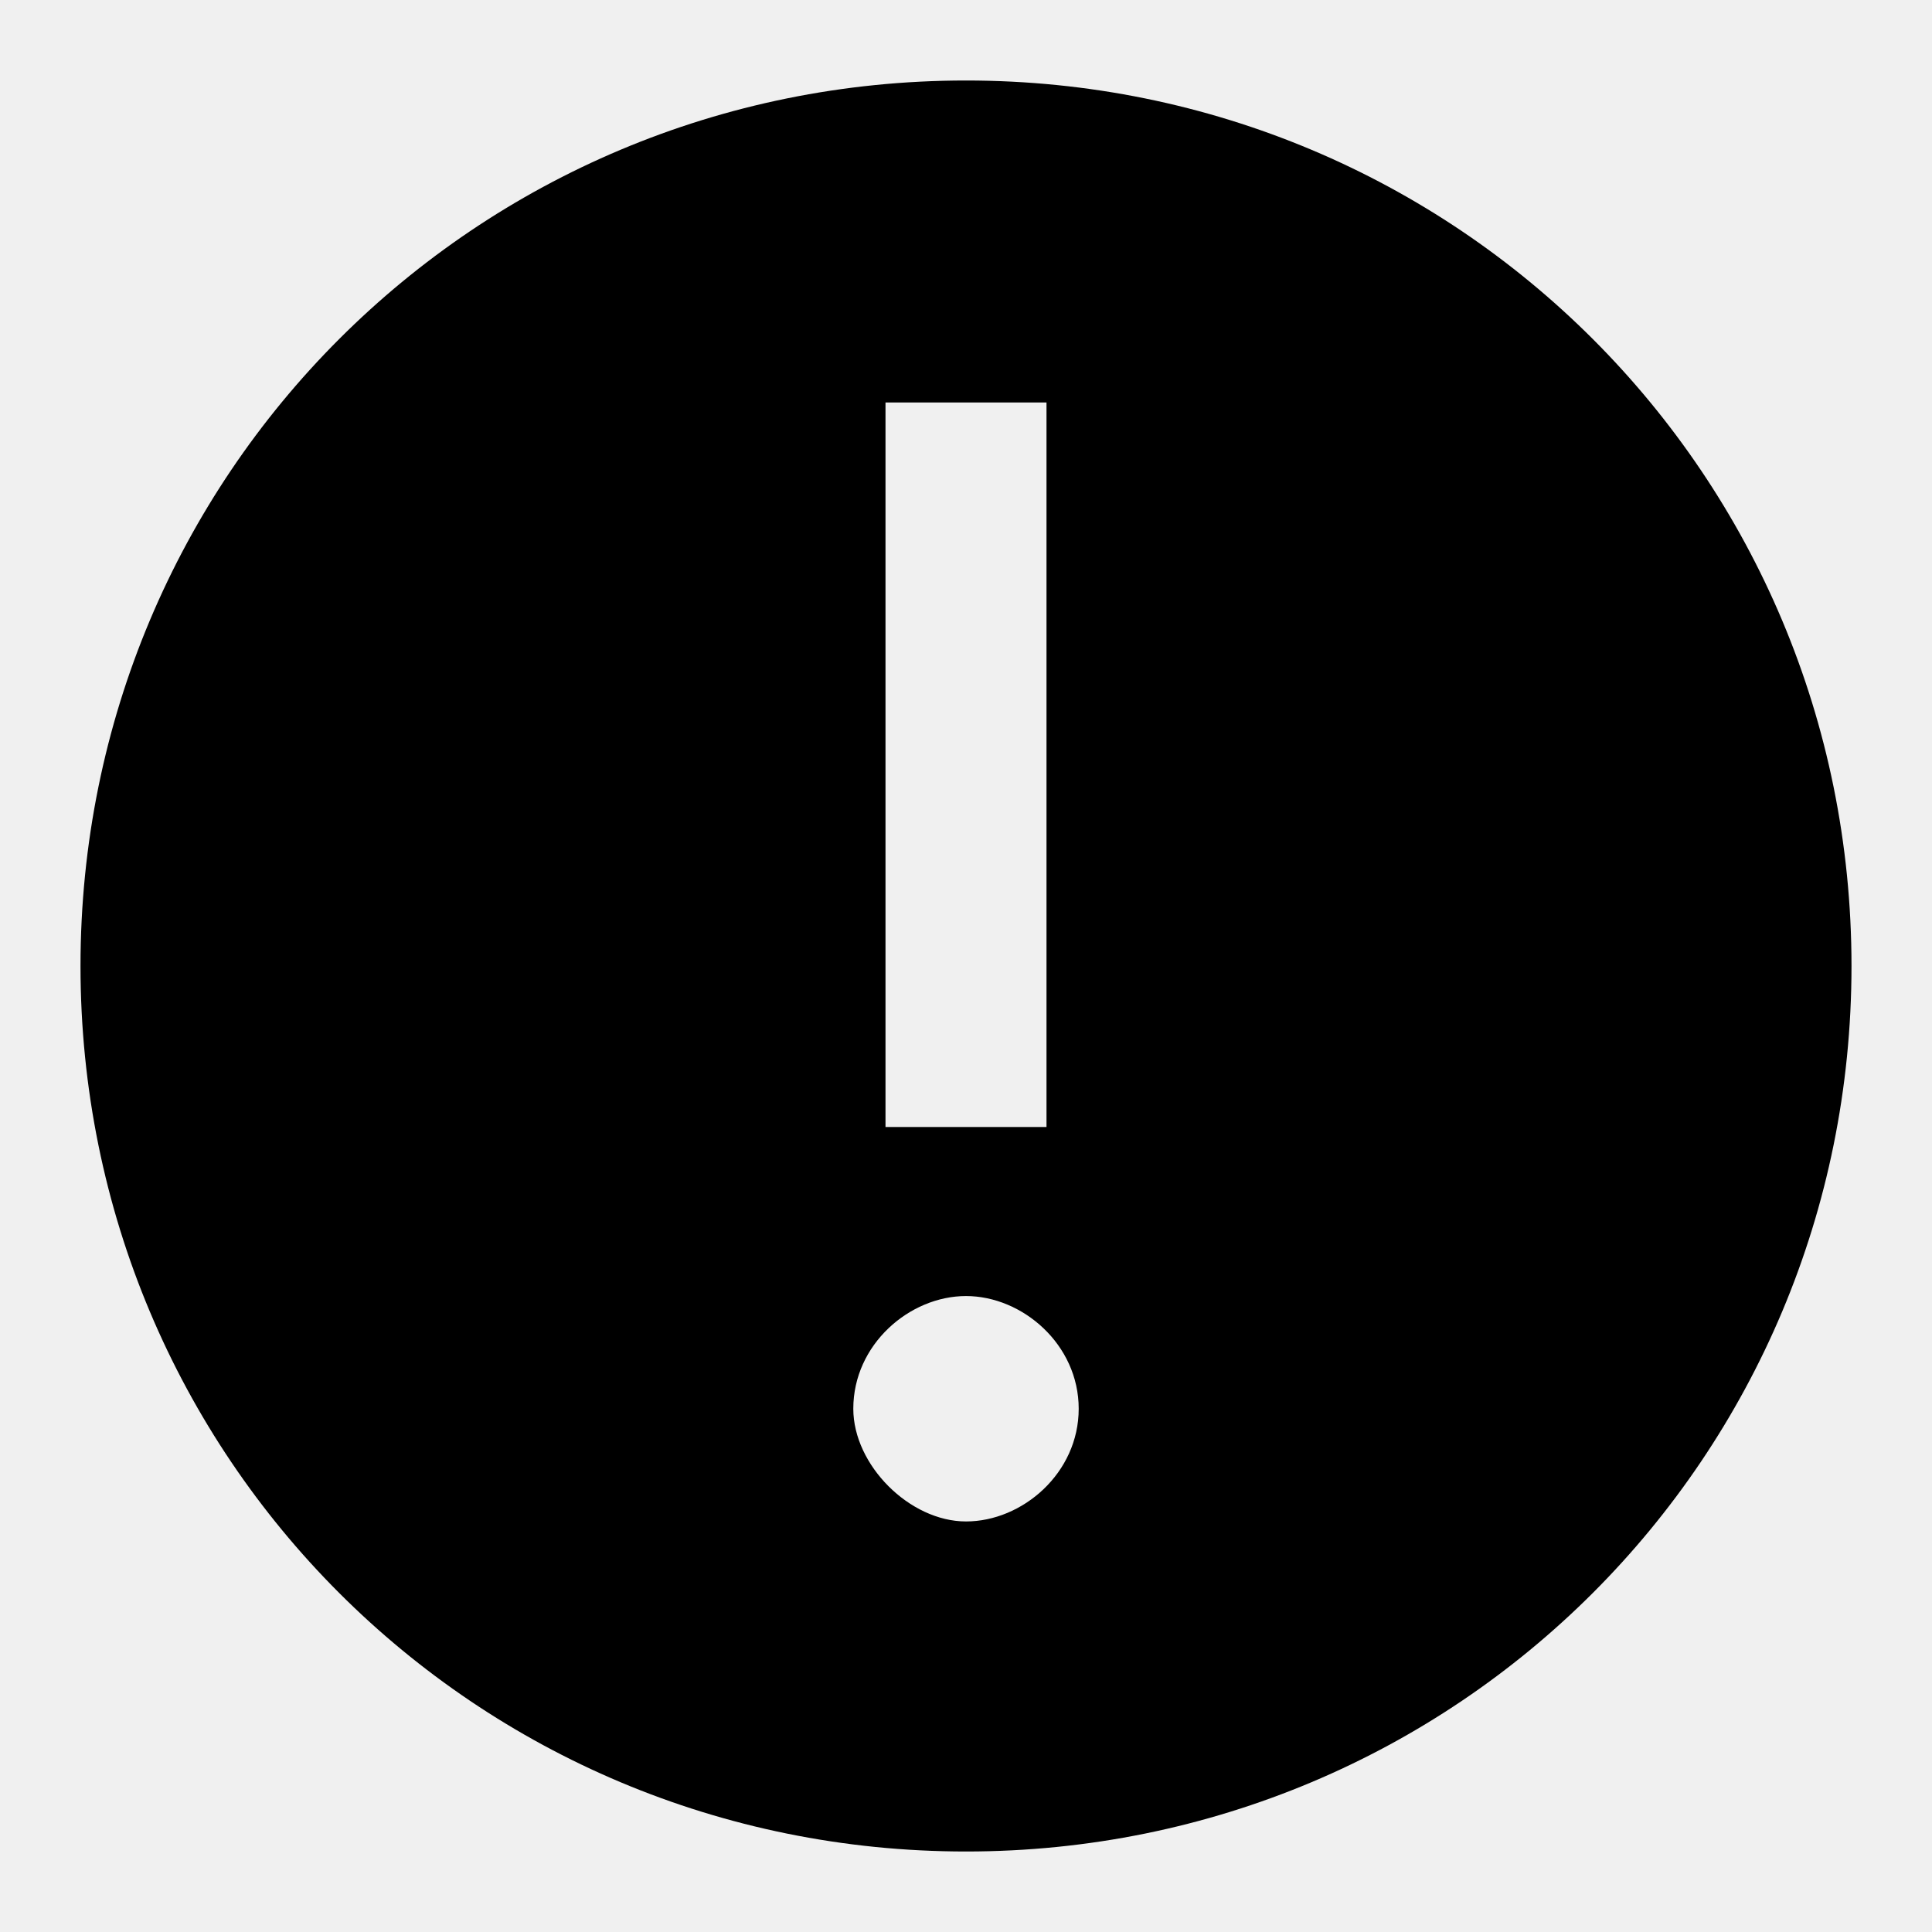
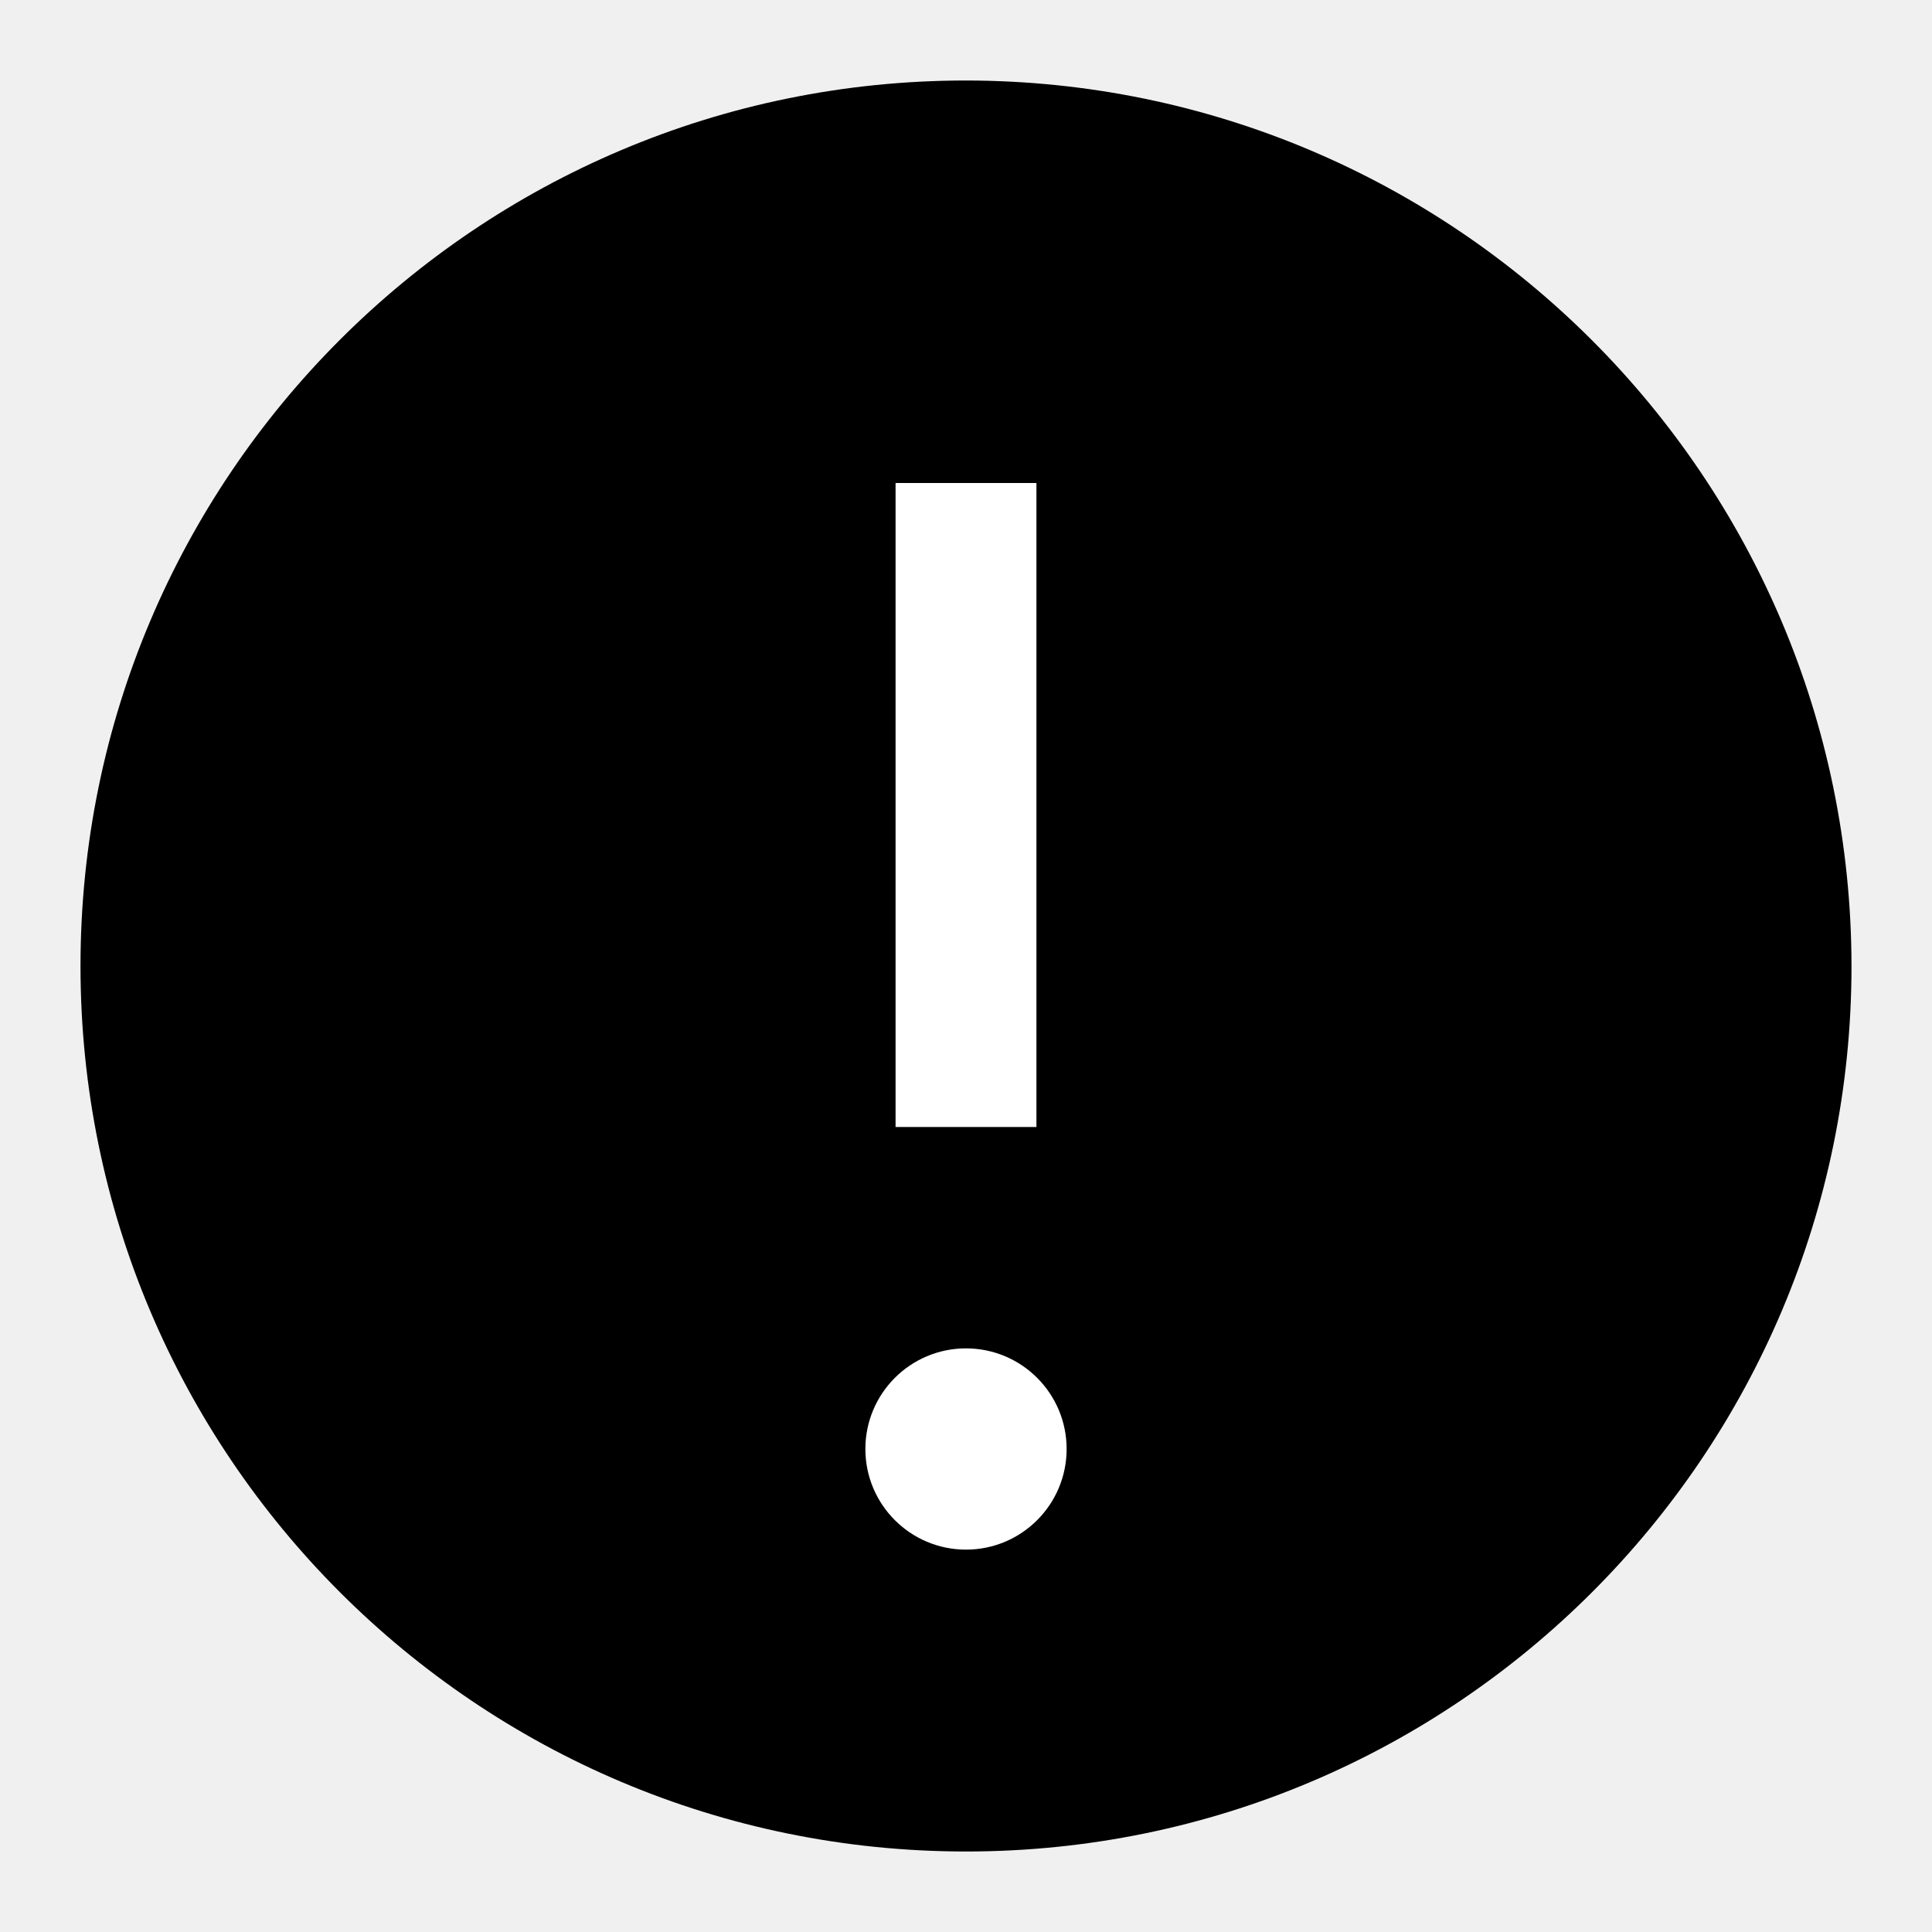
- <svg xmlns="http://www.w3.org/2000/svg" version="1.1" id="Layer_1" x="0px" y="0px" width="24px" height="24px" viewBox="0 0 24 24" style="enable-background:new 0 0 24 24;" xml:space="preserve">
-   <style type="text/css">
- 	.st0{opacity:0;fill-opacity:0;}
- </style>
-   <path d="M12,1C5.9,1,1,5.9,1,12s4.9,11,11,11s11-4.9,11-11S18.1,1,12,1z M11,8V5h2v9h-2V8z M12,18.9c-0.7,0-1.4-0.7-1.4-1.4  c0-0.8,0.7-1.4,1.4-1.4c0.7,0,1.4,0.6,1.4,1.4C13.4,18.3,12.7,18.9,12,18.9z" />
-   <path id="inner-path" class="st0" d="M10.6,17.5c0-0.8,0.6-1.4,1.4-1.4c0.8,0,1.4,0.6,1.4,1.4c0,0.8-0.6,1.4-1.4,1.4  C11.3,18.9,10.6,18.2,10.6,17.5z M11,14V5h2v9H11z" />
+ <svg xmlns="http://www.w3.org/2000/svg" id="Layer_1" data-name="Layer 1" viewBox="0 0 24 24">
+   <defs>
+     <style>.cls-1{fill:#fff;}.cls-2{fill:none;}</style>
+   </defs>
+   <path d="M12,1A11,11,0,1,0,23,12,11.012,11.012,0,0,0,12,1Z" transform="translate(0)" />
+   <circle class="cls-1" cx="12" cy="18" r="1.25" />
+   <rect class="cls-1" x="11.125" y="6" width="1.75" height="8" />
+   <rect id="_Transparent_Rectangle_" data-name="&lt;Transparent Rectangle&gt;" class="cls-2" width="24" height="24" />
</svg>
